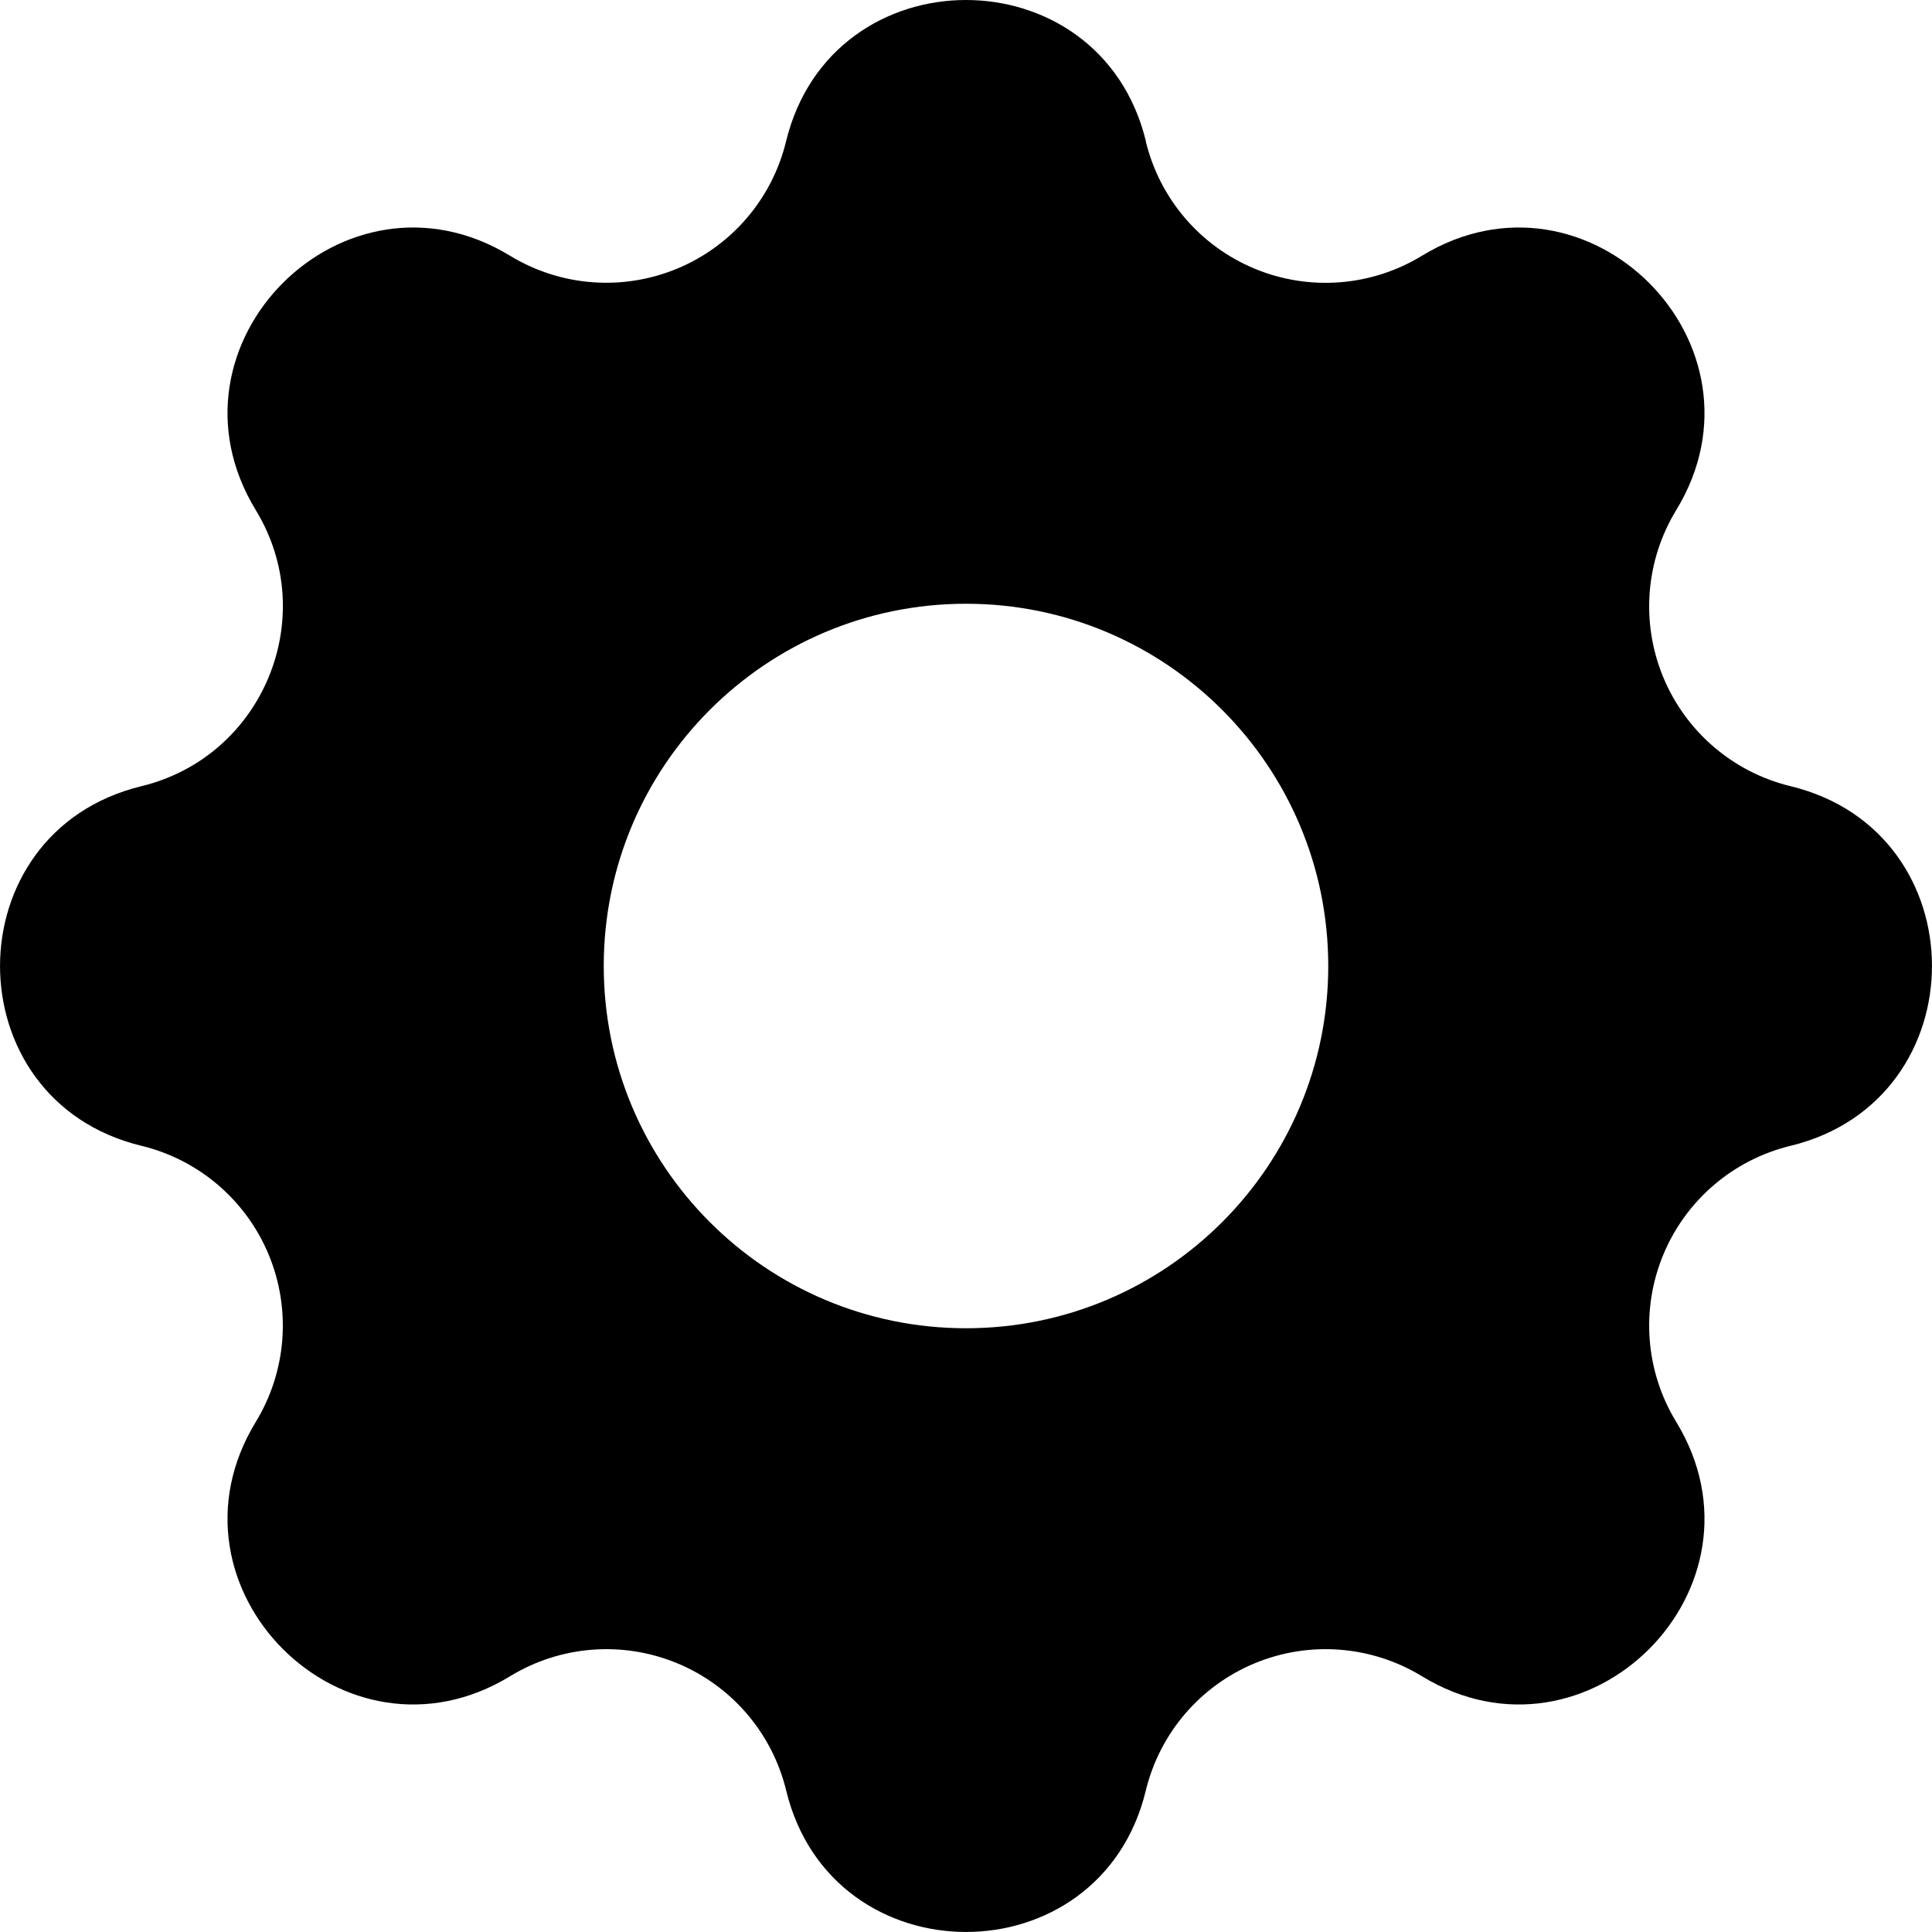
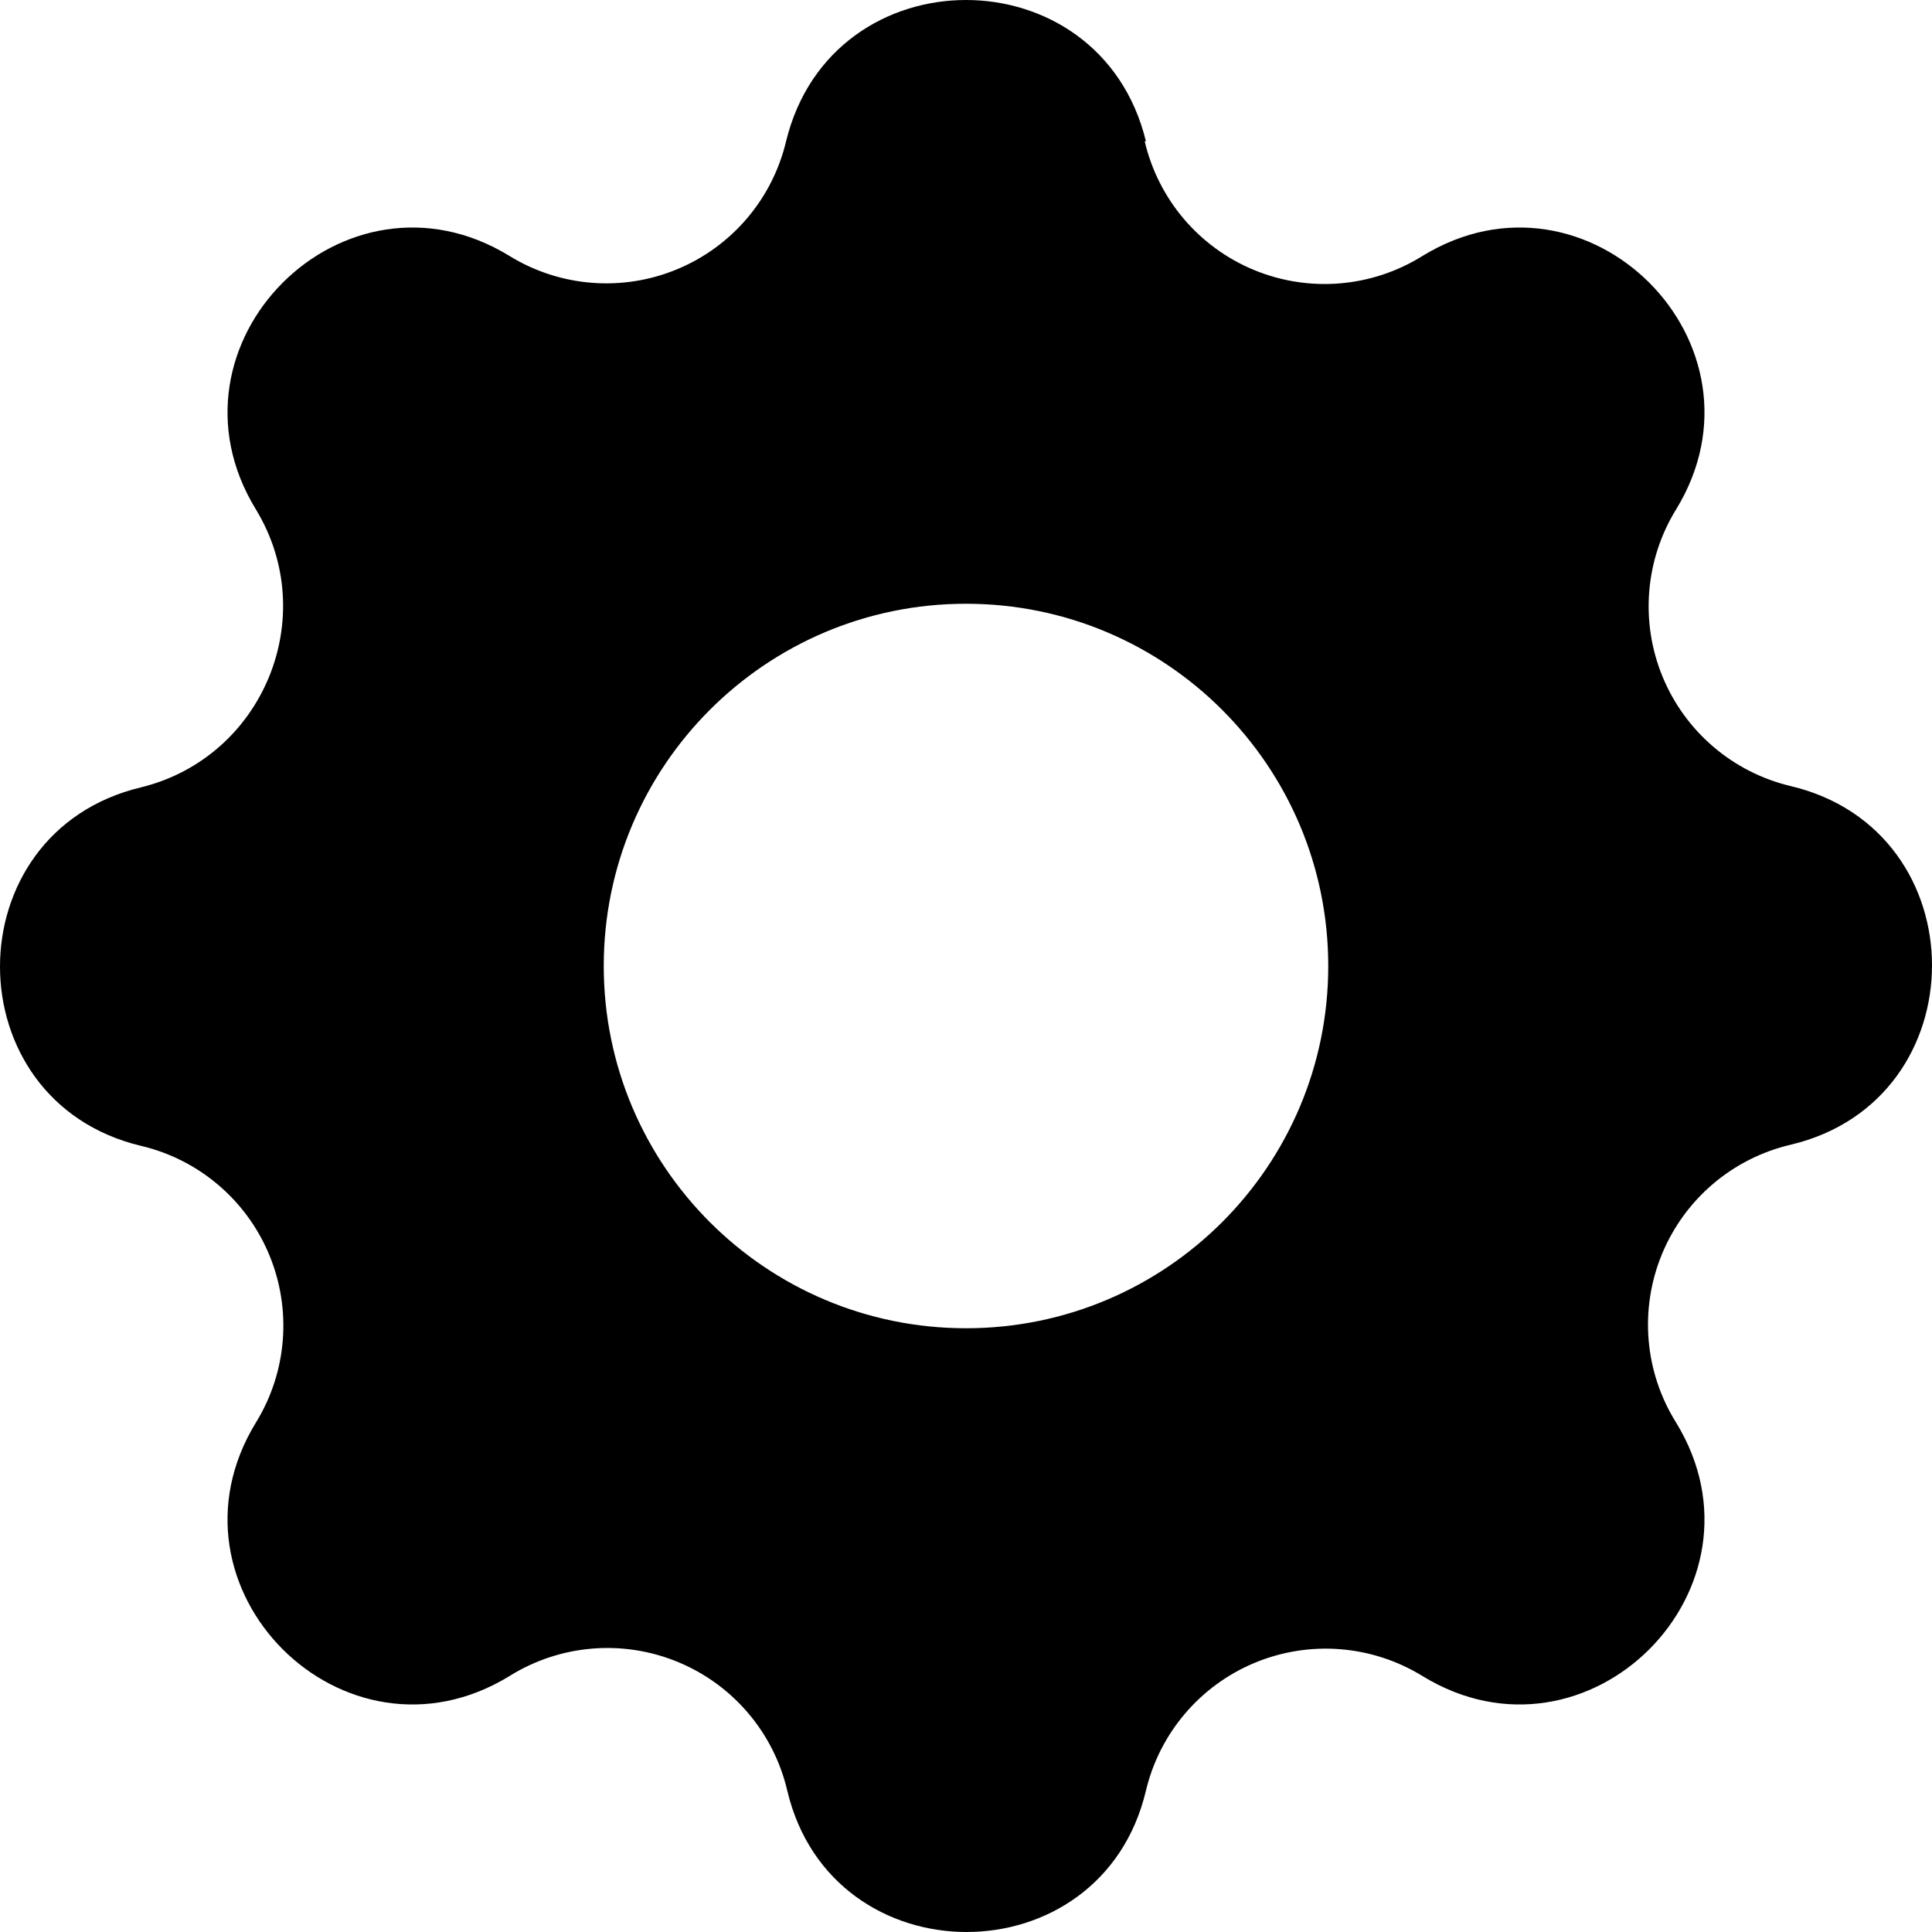
- <svg xmlns="http://www.w3.org/2000/svg" viewBox="0 0 16 16" fill="none">
-   <path fill-rule="evenodd" clip-rule="evenodd" d="M9.49 1.17c-.38-1.56-2.6-1.56-2.98 0a1.532 1.532 0 0 1-2.286.948c-1.372-.836-2.942.734-2.106 2.106.54.886.061 2.042-.947 2.287-1.561.379-1.561 2.6 0 2.978a1.532 1.532 0 0 1 .947 2.287c-.836 1.372.734 2.942 2.106 2.106a1.532 1.532 0 0 1 2.287.947c.379 1.561 2.6 1.561 2.978 0a1.532 1.532 0 0 1 2.287-.947c1.372.836 2.942-.734 2.106-2.106a1.532 1.532 0 0 1 .947-2.287c1.561-.379 1.561-2.6 0-2.978a1.532 1.532 0 0 1-.947-2.287c.836-1.372-.734-2.942-2.106-2.106a1.532 1.532 0 0 1-2.287-.947ZM8 11a3 3 0 1 0 0-6 3 3 0 0 0 0 6Z" fill="currentColor" />
+ <svg xmlns="http://www.w3.org/2000/svg" fill="none" viewBox="0 0 16 16">
+   <path fill="currentColor" fill-rule="evenodd" d="M9.49 1.17c-.38-1.56-2.6-1.56-2.98 0a1.53 1.53 0 0 1-2.29.95c-1.37-.84-2.94.73-2.1 2.1.54.89.06 2.05-.95 2.3-1.56.37-1.56 2.6 0 2.97a1.53 1.53 0 0 1 .95 2.29c-.84 1.37.73 2.94 2.1 2.1a1.53 1.53 0 0 1 2.3.95c.37 1.56 2.6 1.56 2.97 0a1.53 1.53 0 0 1 2.29-.95c1.37.84 2.94-.73 2.1-2.1a1.53 1.53 0 0 1 .95-2.3c1.56-.37 1.56-2.6 0-2.97a1.53 1.53 0 0 1-.95-2.29c.84-1.37-.73-2.94-2.1-2.1a1.53 1.53 0 0 1-2.3-.95ZM8 11a3 3 0 1 0 0-6 3 3 0 0 0 0 6Z" clip-rule="evenodd" />
</svg>
